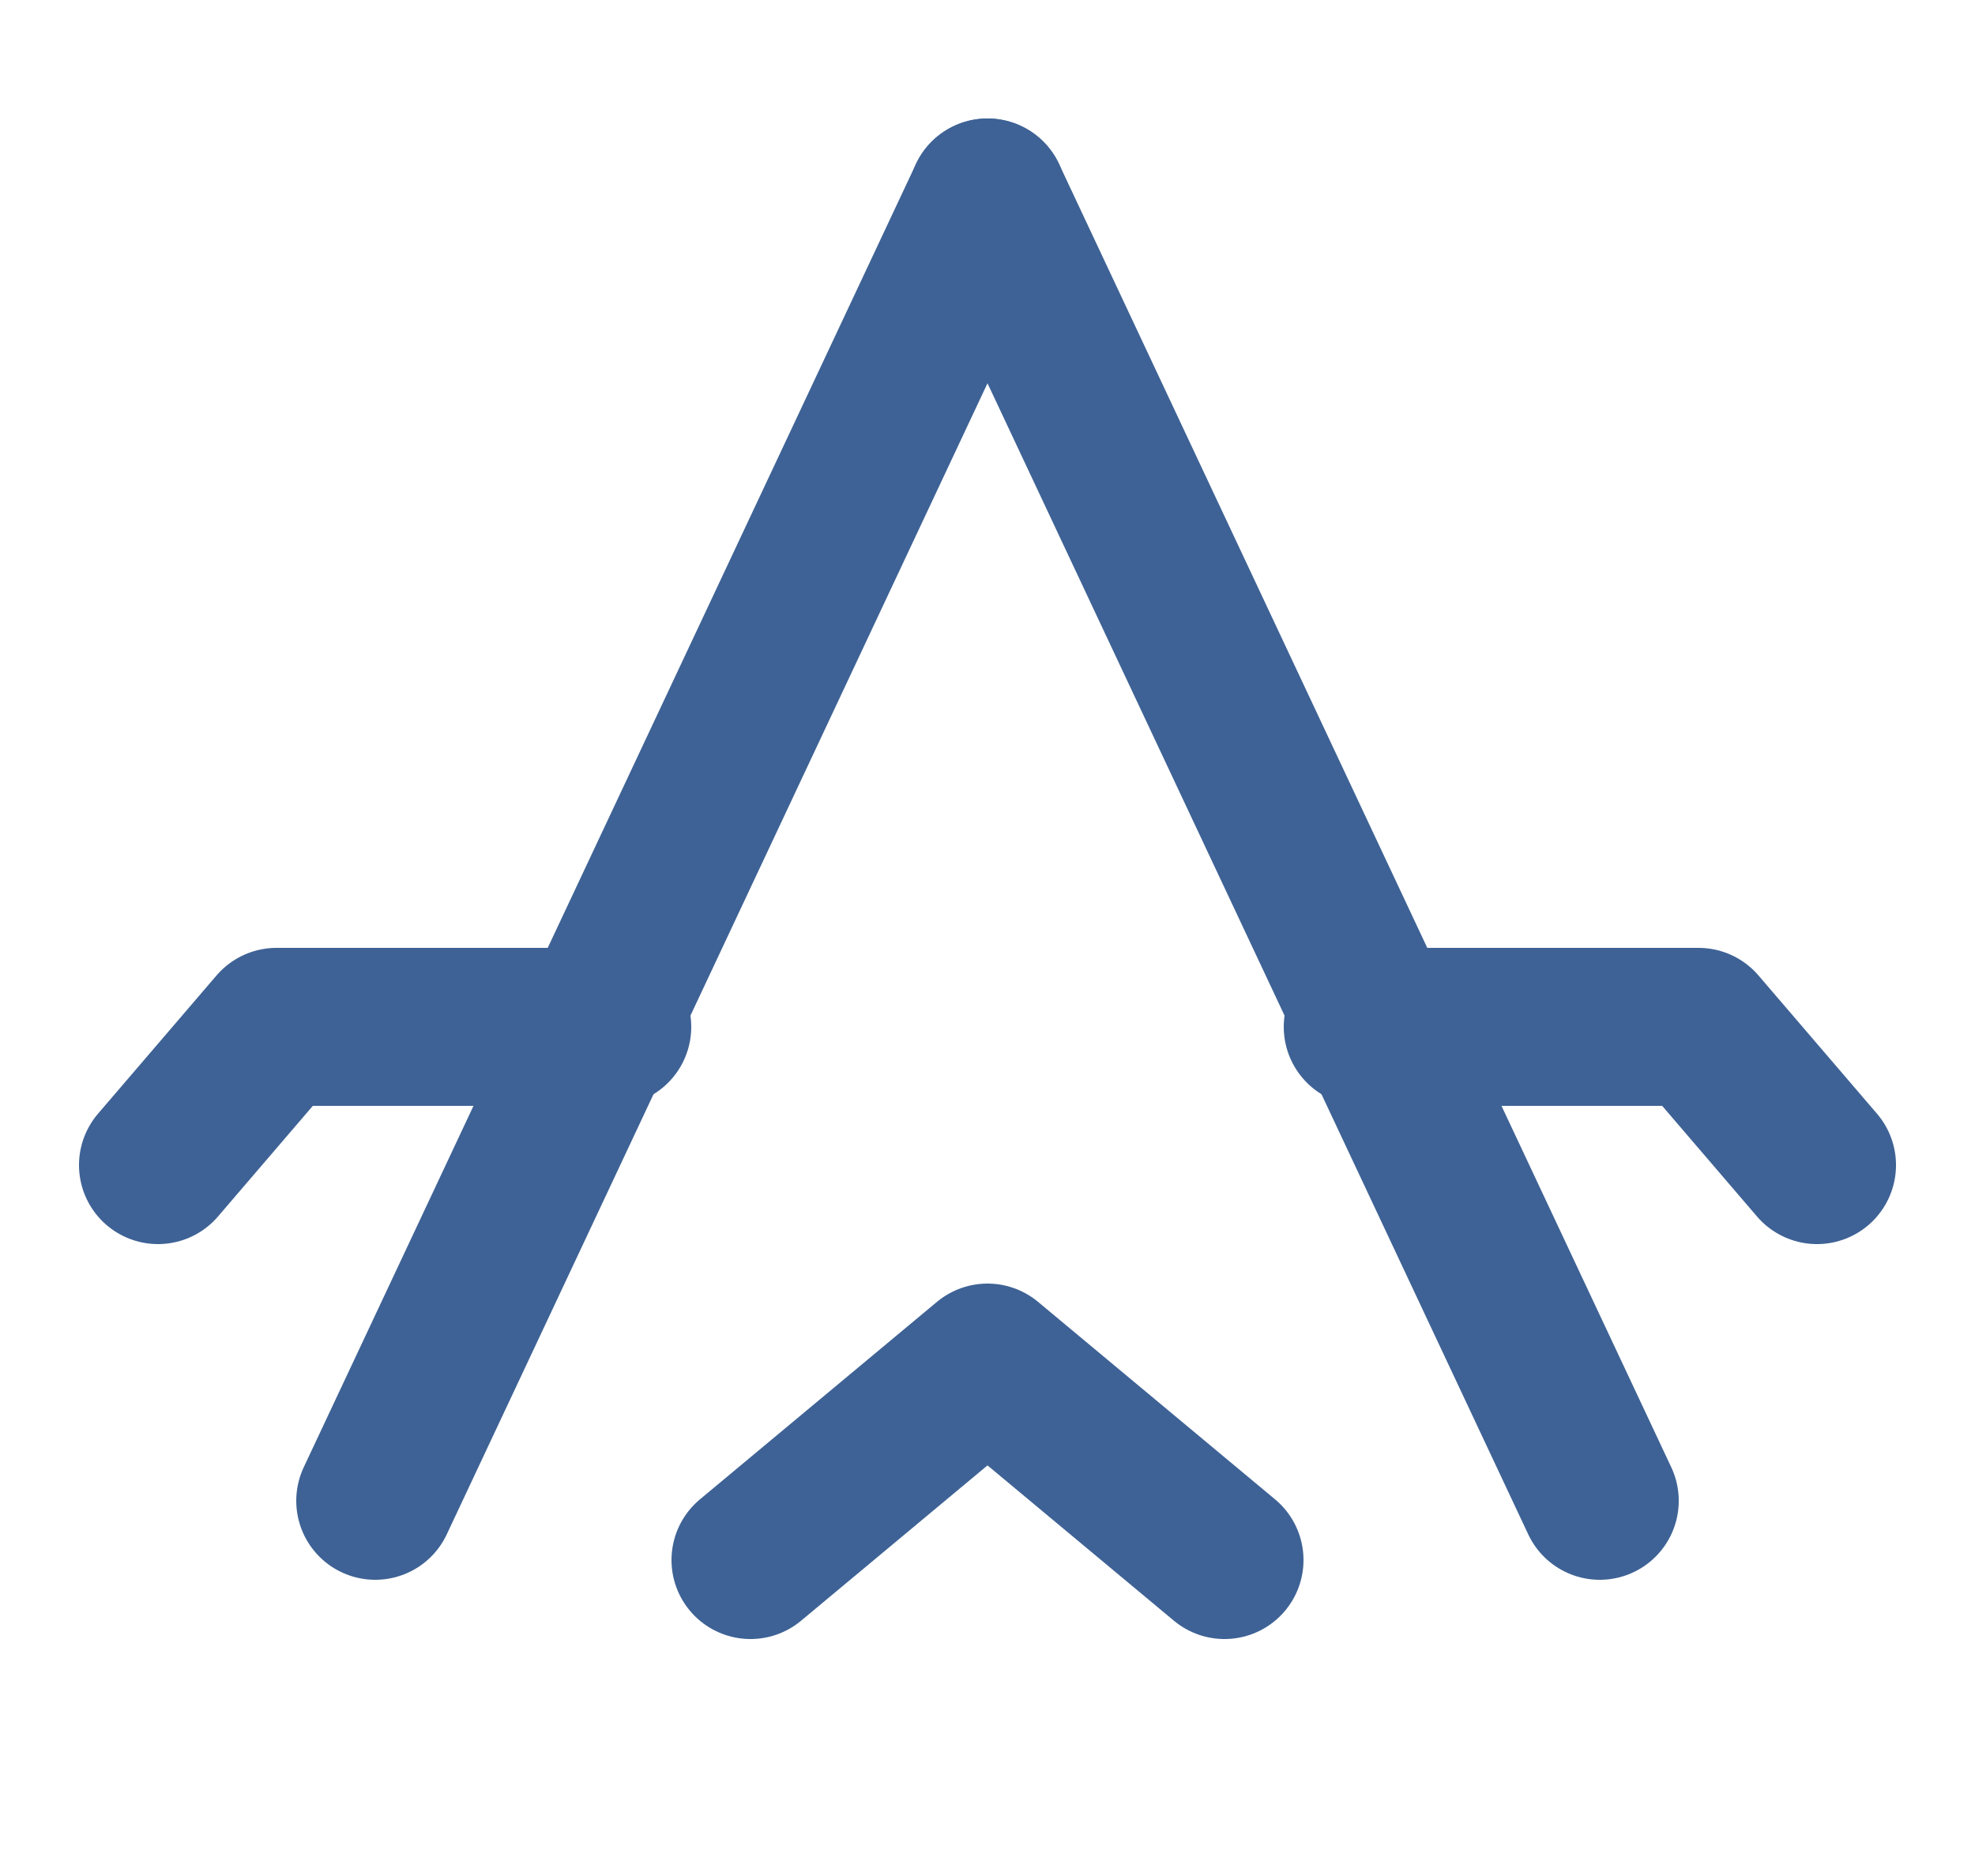
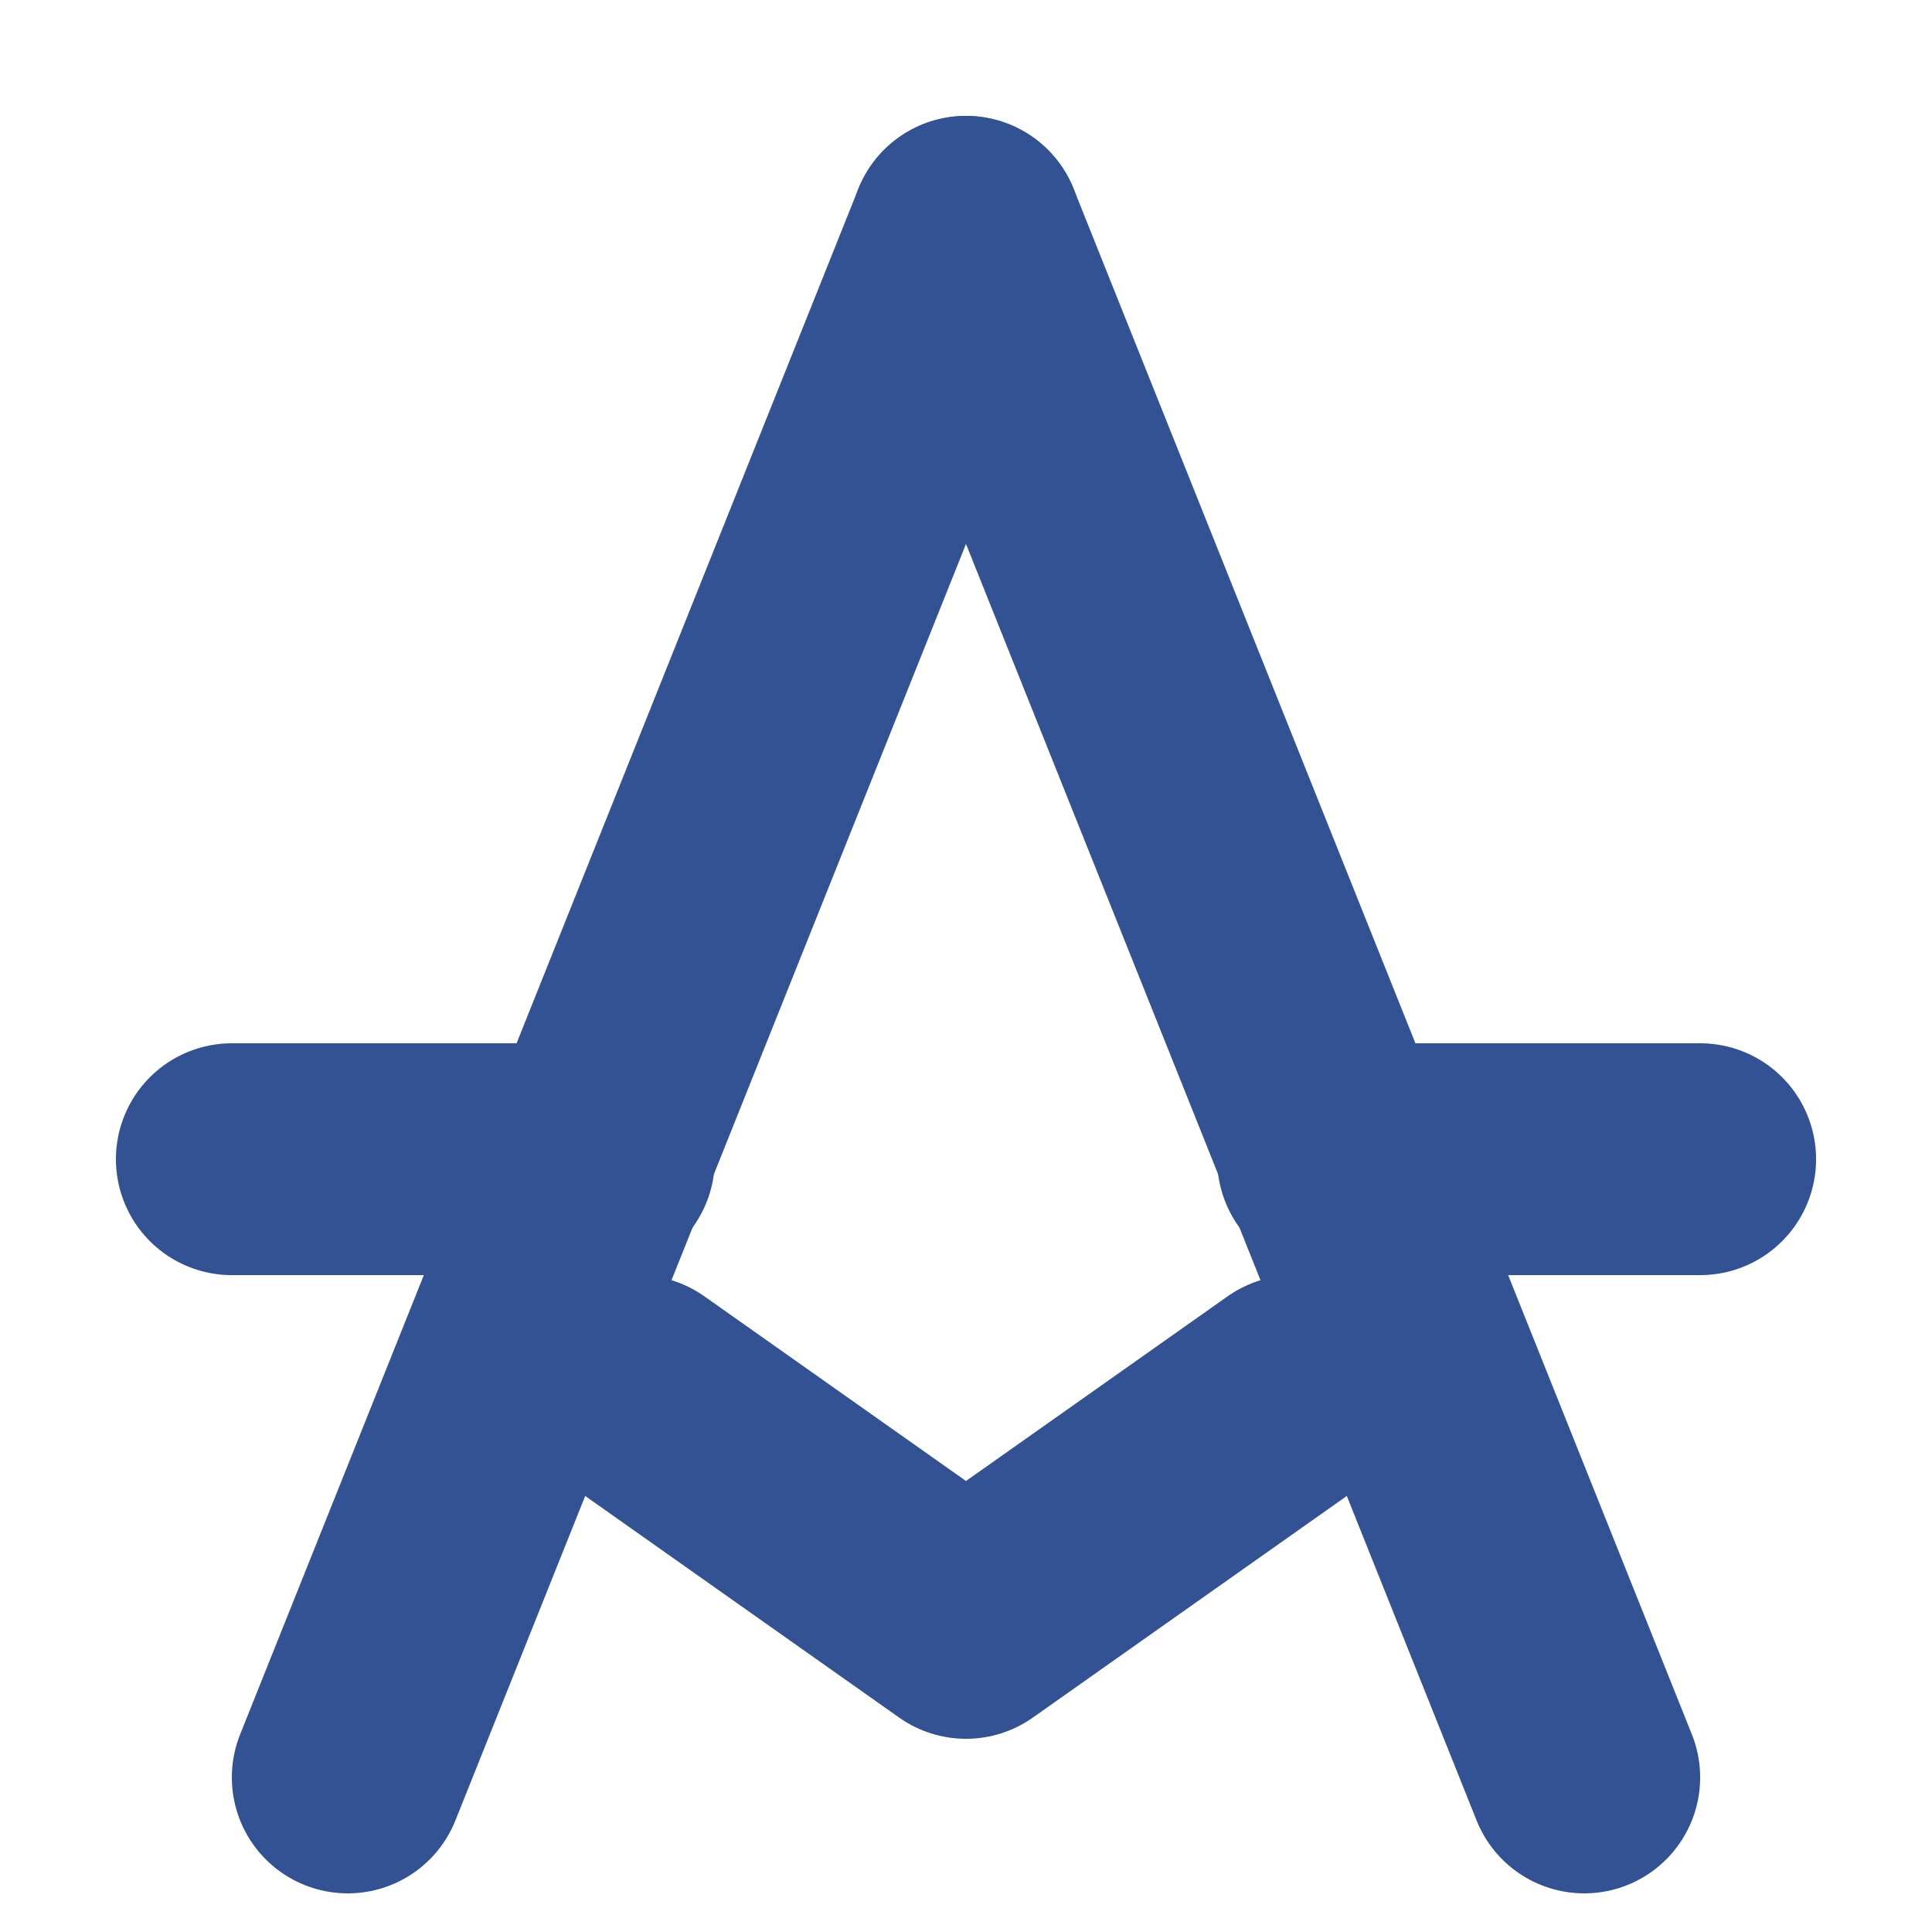
- <svg xmlns="http://www.w3.org/2000/svg" viewBox="0 0 200 190" fill="none">
-   <line x1="100" y1="20" x2="38" y2="152" stroke="#3E6295" stroke-width="16" stroke-linecap="round" />
-   <line x1="100" y1="20" x2="162" y2="152" stroke="#3E6295" stroke-width="16" stroke-linecap="round" />
-   <polyline points="16,118 28,104 62,104" stroke="#3E6295" stroke-width="16" stroke-linecap="round" stroke-linejoin="round" fill="none" />
-   <polyline points="184,118 172,104 138,104" stroke="#3E6295" stroke-width="16" stroke-linecap="round" stroke-linejoin="round" fill="none" />
-   <polyline points="76,158 100,138 124,158" stroke="#3E6295" stroke-width="16" stroke-linecap="round" stroke-linejoin="round" fill="none" />
+ <svg xmlns="http://www.w3.org/2000/svg" viewBox="0 0 100 100" fill="none" stroke="#325293" stroke-width="12" stroke-linecap="round" stroke-linejoin="round">
+   <line x1="50" y1="12" x2="18" y2="92" />
+   <line x1="50" y1="12" x2="82" y2="92" />
+   <line x1="31" y1="60" x2="12" y2="60" />
+   <line x1="69" y1="60" x2="88" y2="60" />
+   <path d="M 33 72 L 50 84 L 67 72" />
</svg>
